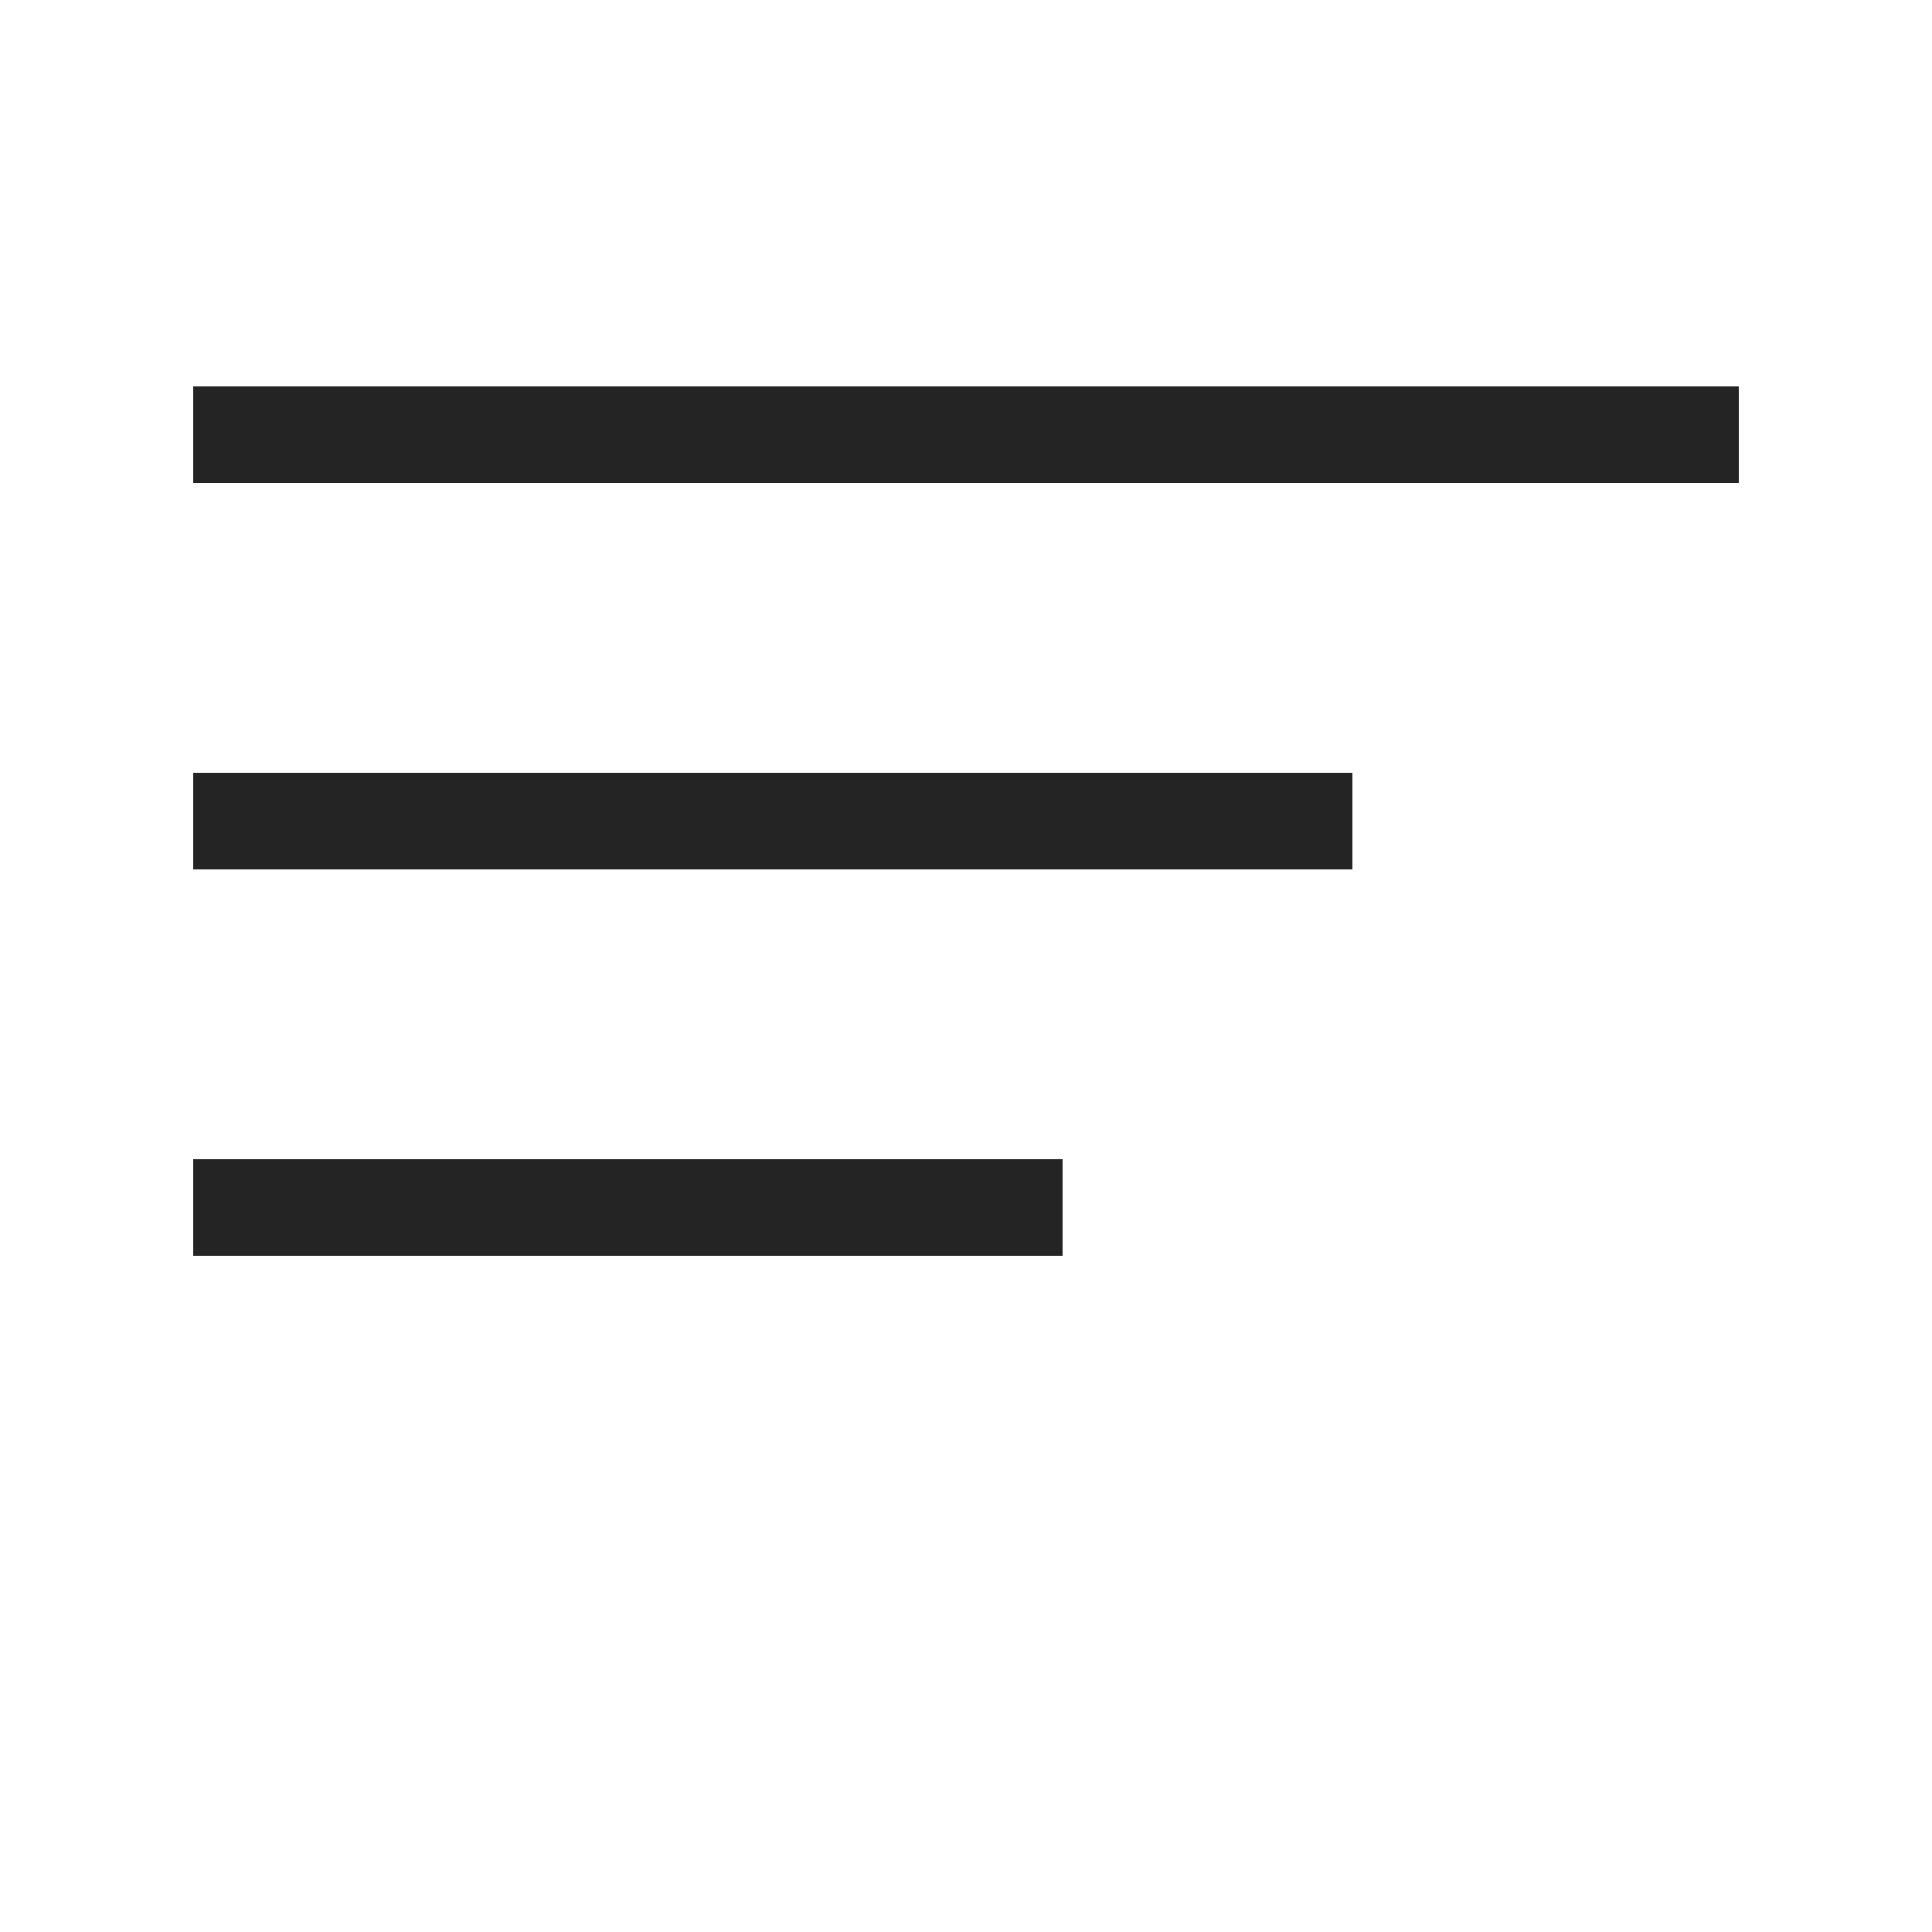
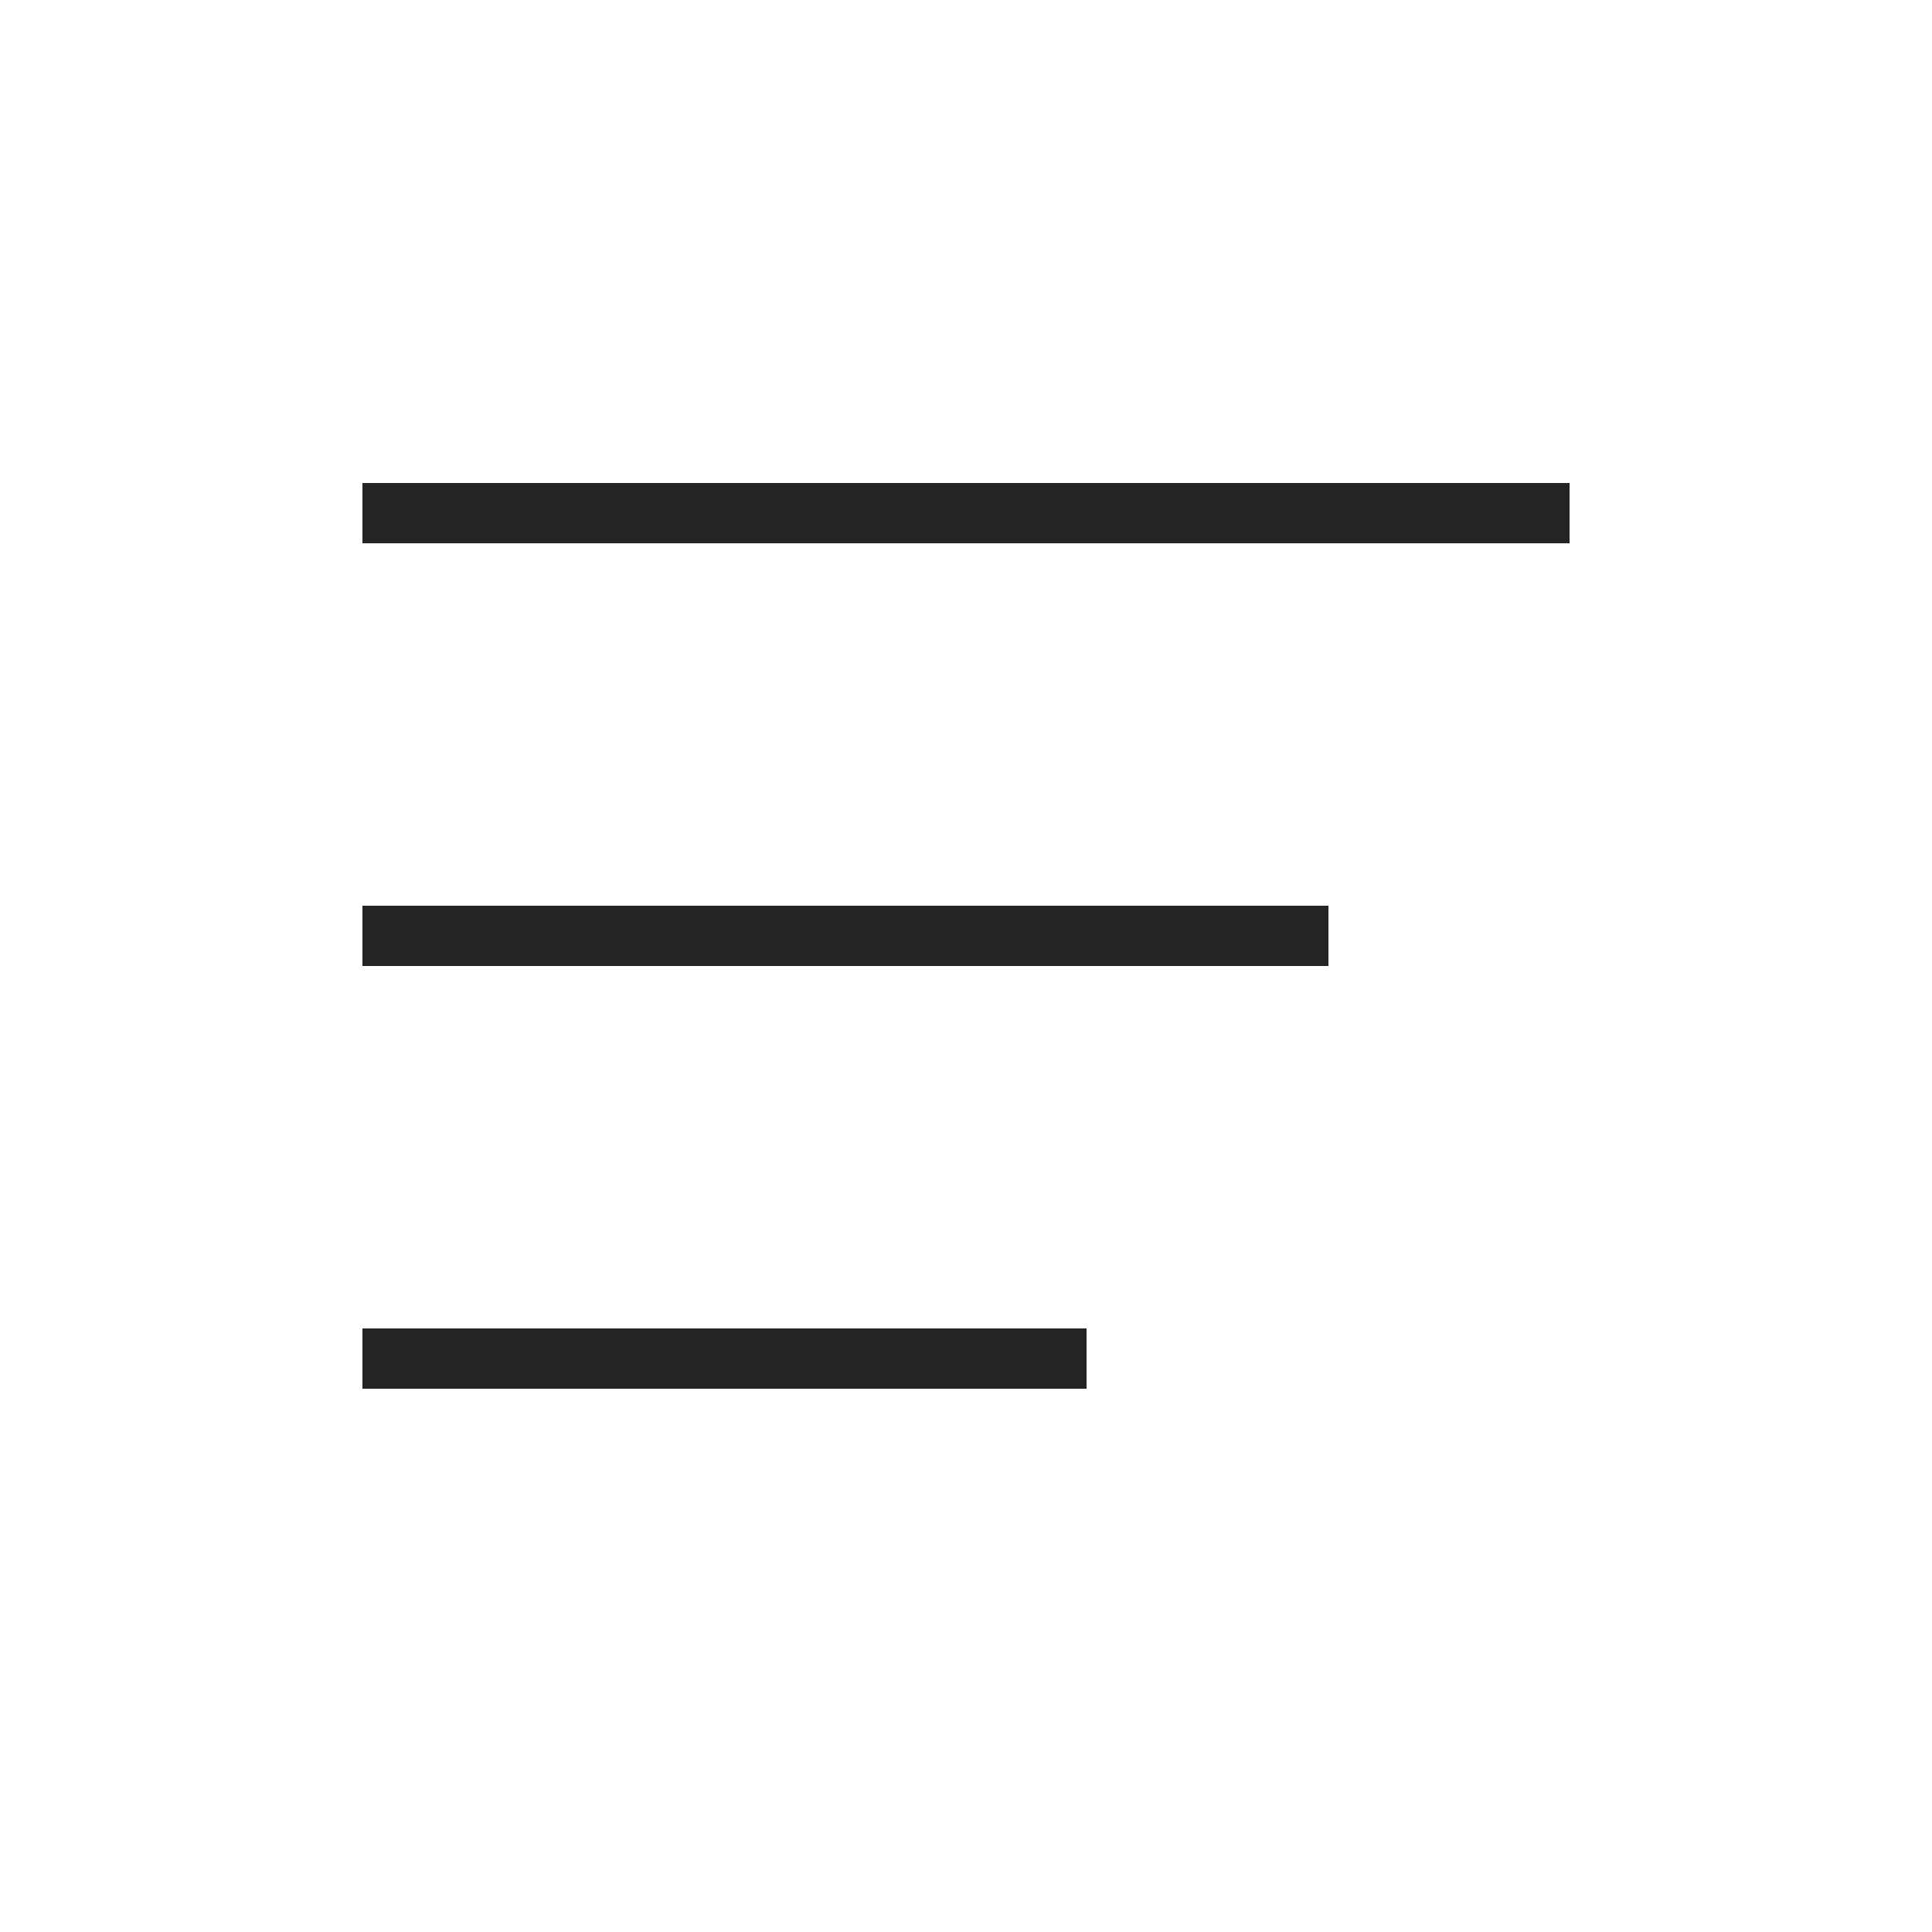
- <svg xmlns="http://www.w3.org/2000/svg" width="20" height="20" viewBox="0 0 20 20" role="img" aria-label="Top Align" shape-rendering="crispEdges">
-   <rect width="20" height="20" fill="none" />
-   <rect x="2" y="4" width="16" height="1" fill="#242424" />
-   <rect x="2" y="8" width="12" height="1" fill="#242424" />
-   <rect x="2" y="12" width="9" height="1" fill="#242424" />
+ <svg xmlns="http://www.w3.org/2000/svg" width="32" height="32" viewBox="0 0 32 32" role="img" aria-label="Top Align" shape-rendering="crispEdges">
+   <rect width="32" height="32" fill="none" />
+   <rect x="6" y="8" width="20" height="1" fill="#242424" />
+   <rect x="6" y="15" width="16" height="1" fill="#242424" />
+   <rect x="6" y="22" width="12" height="1" fill="#242424" />
</svg>
